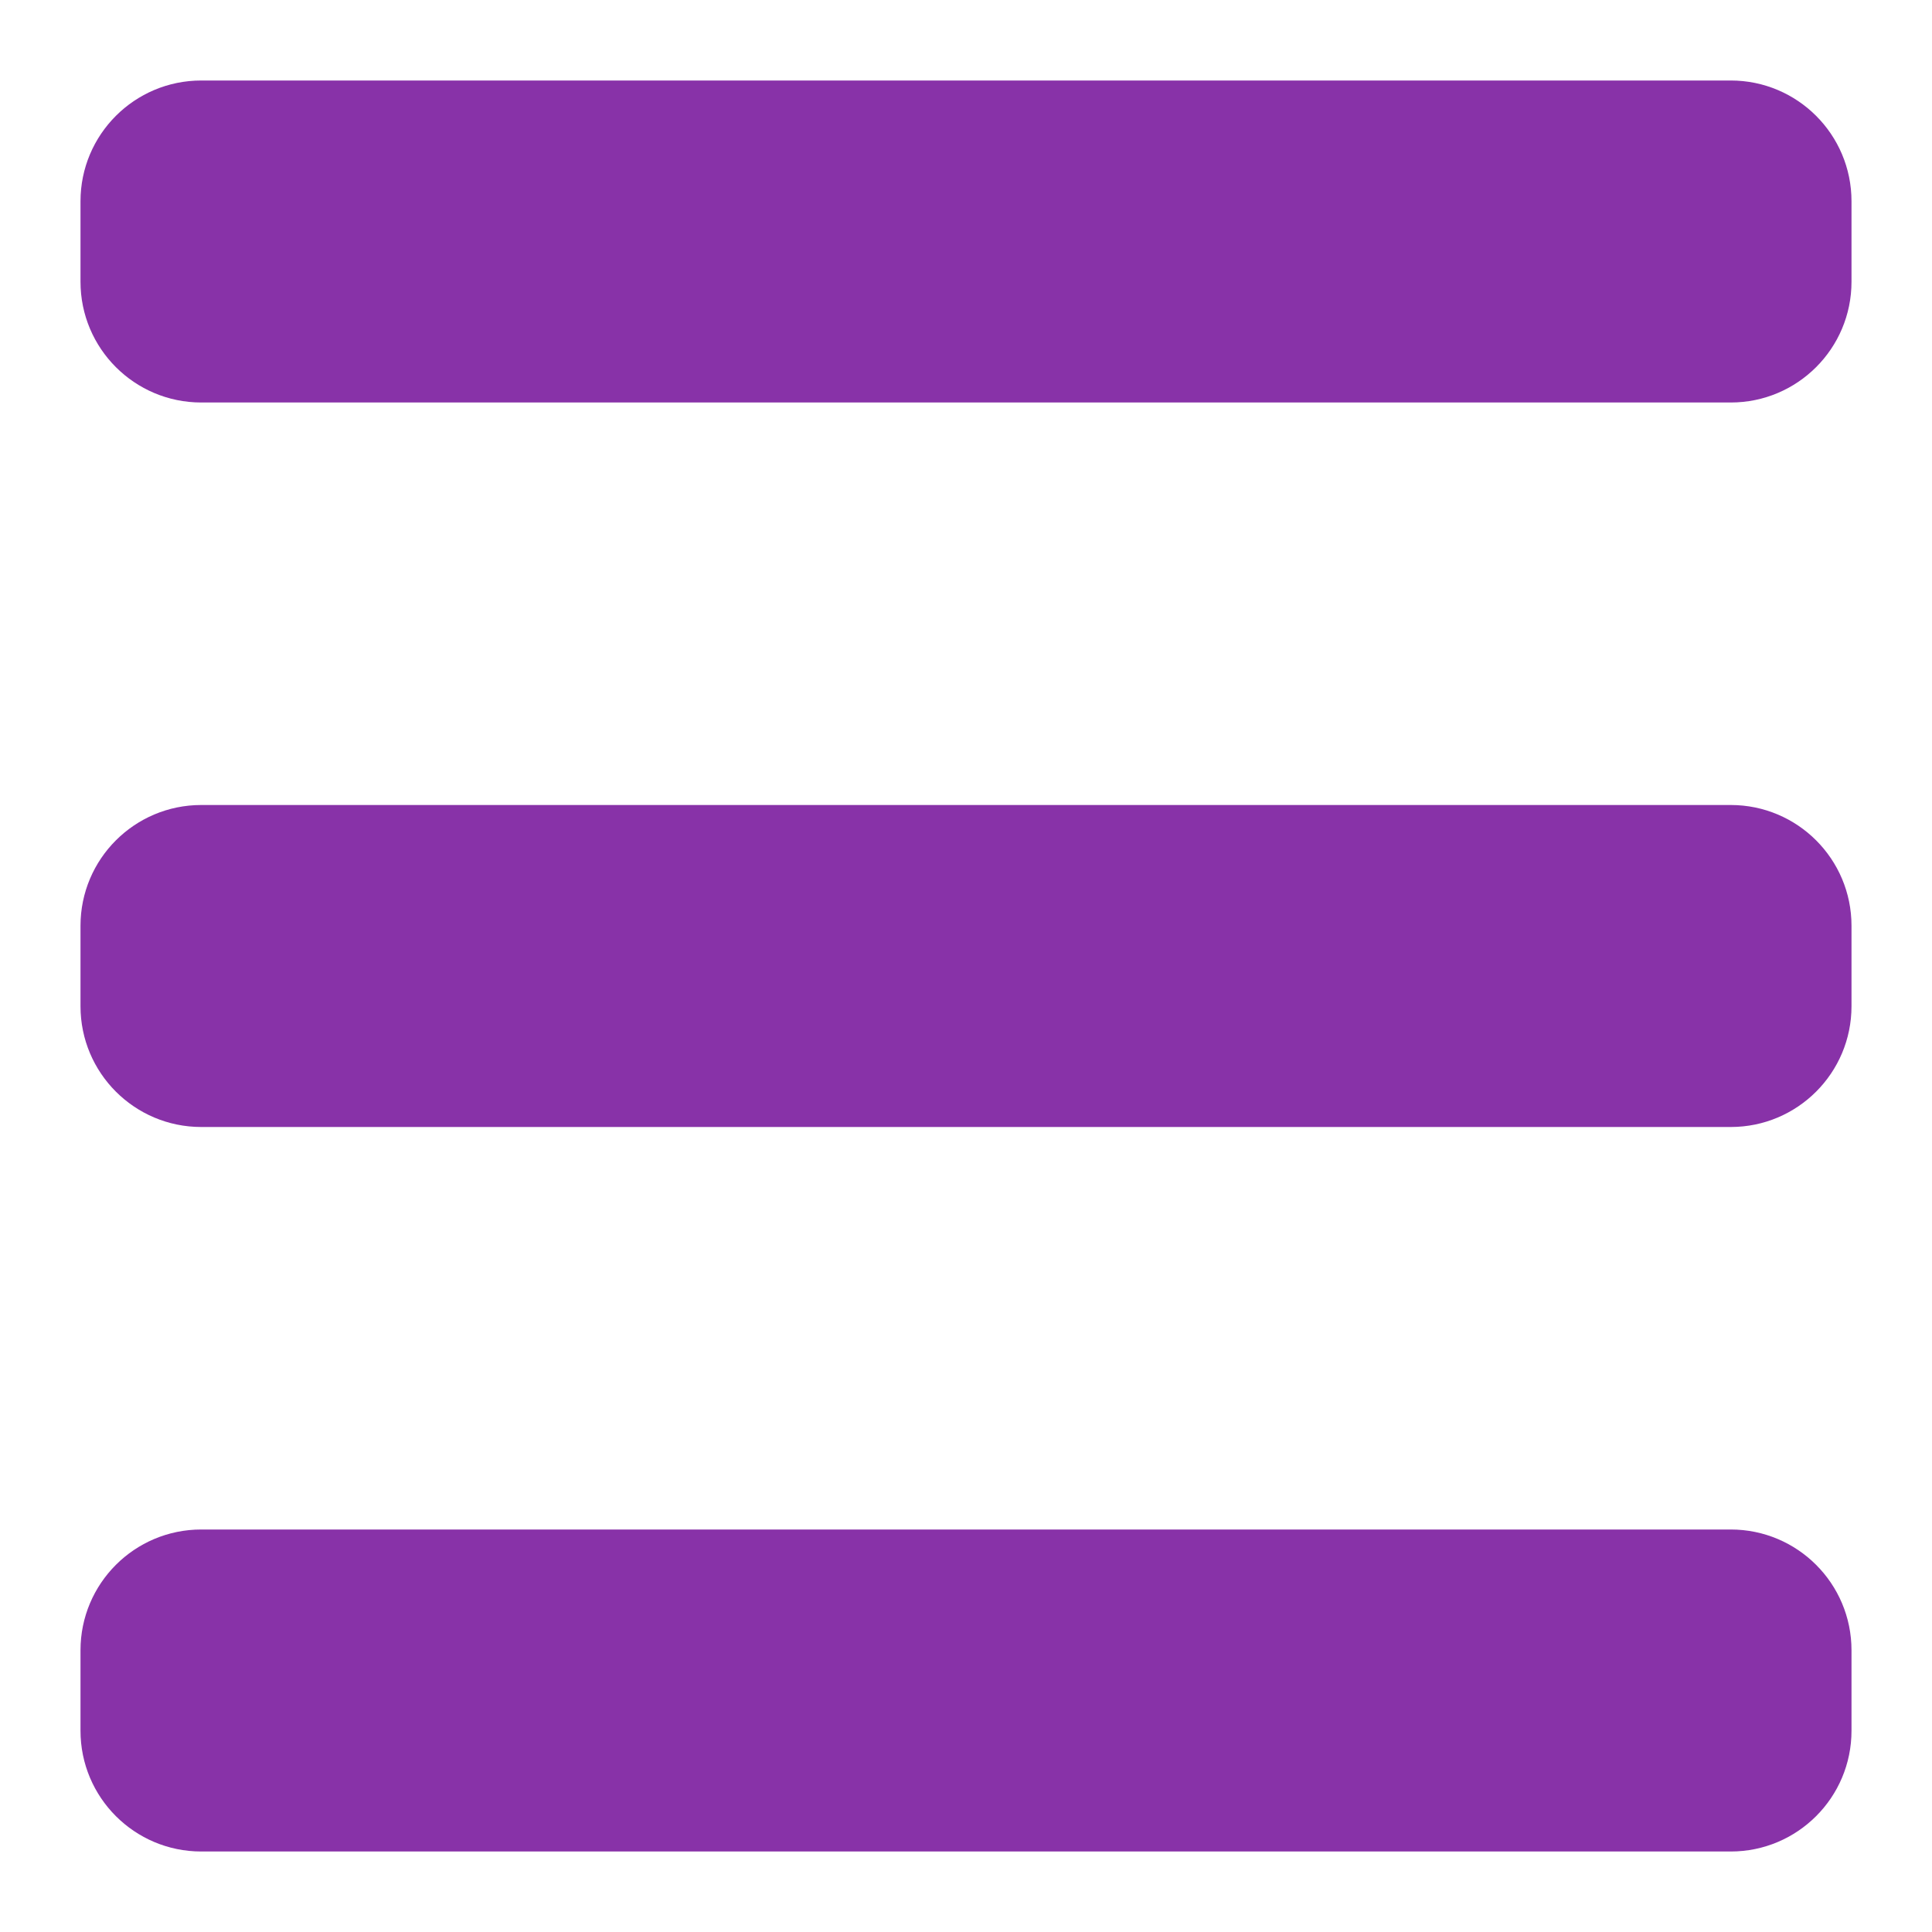
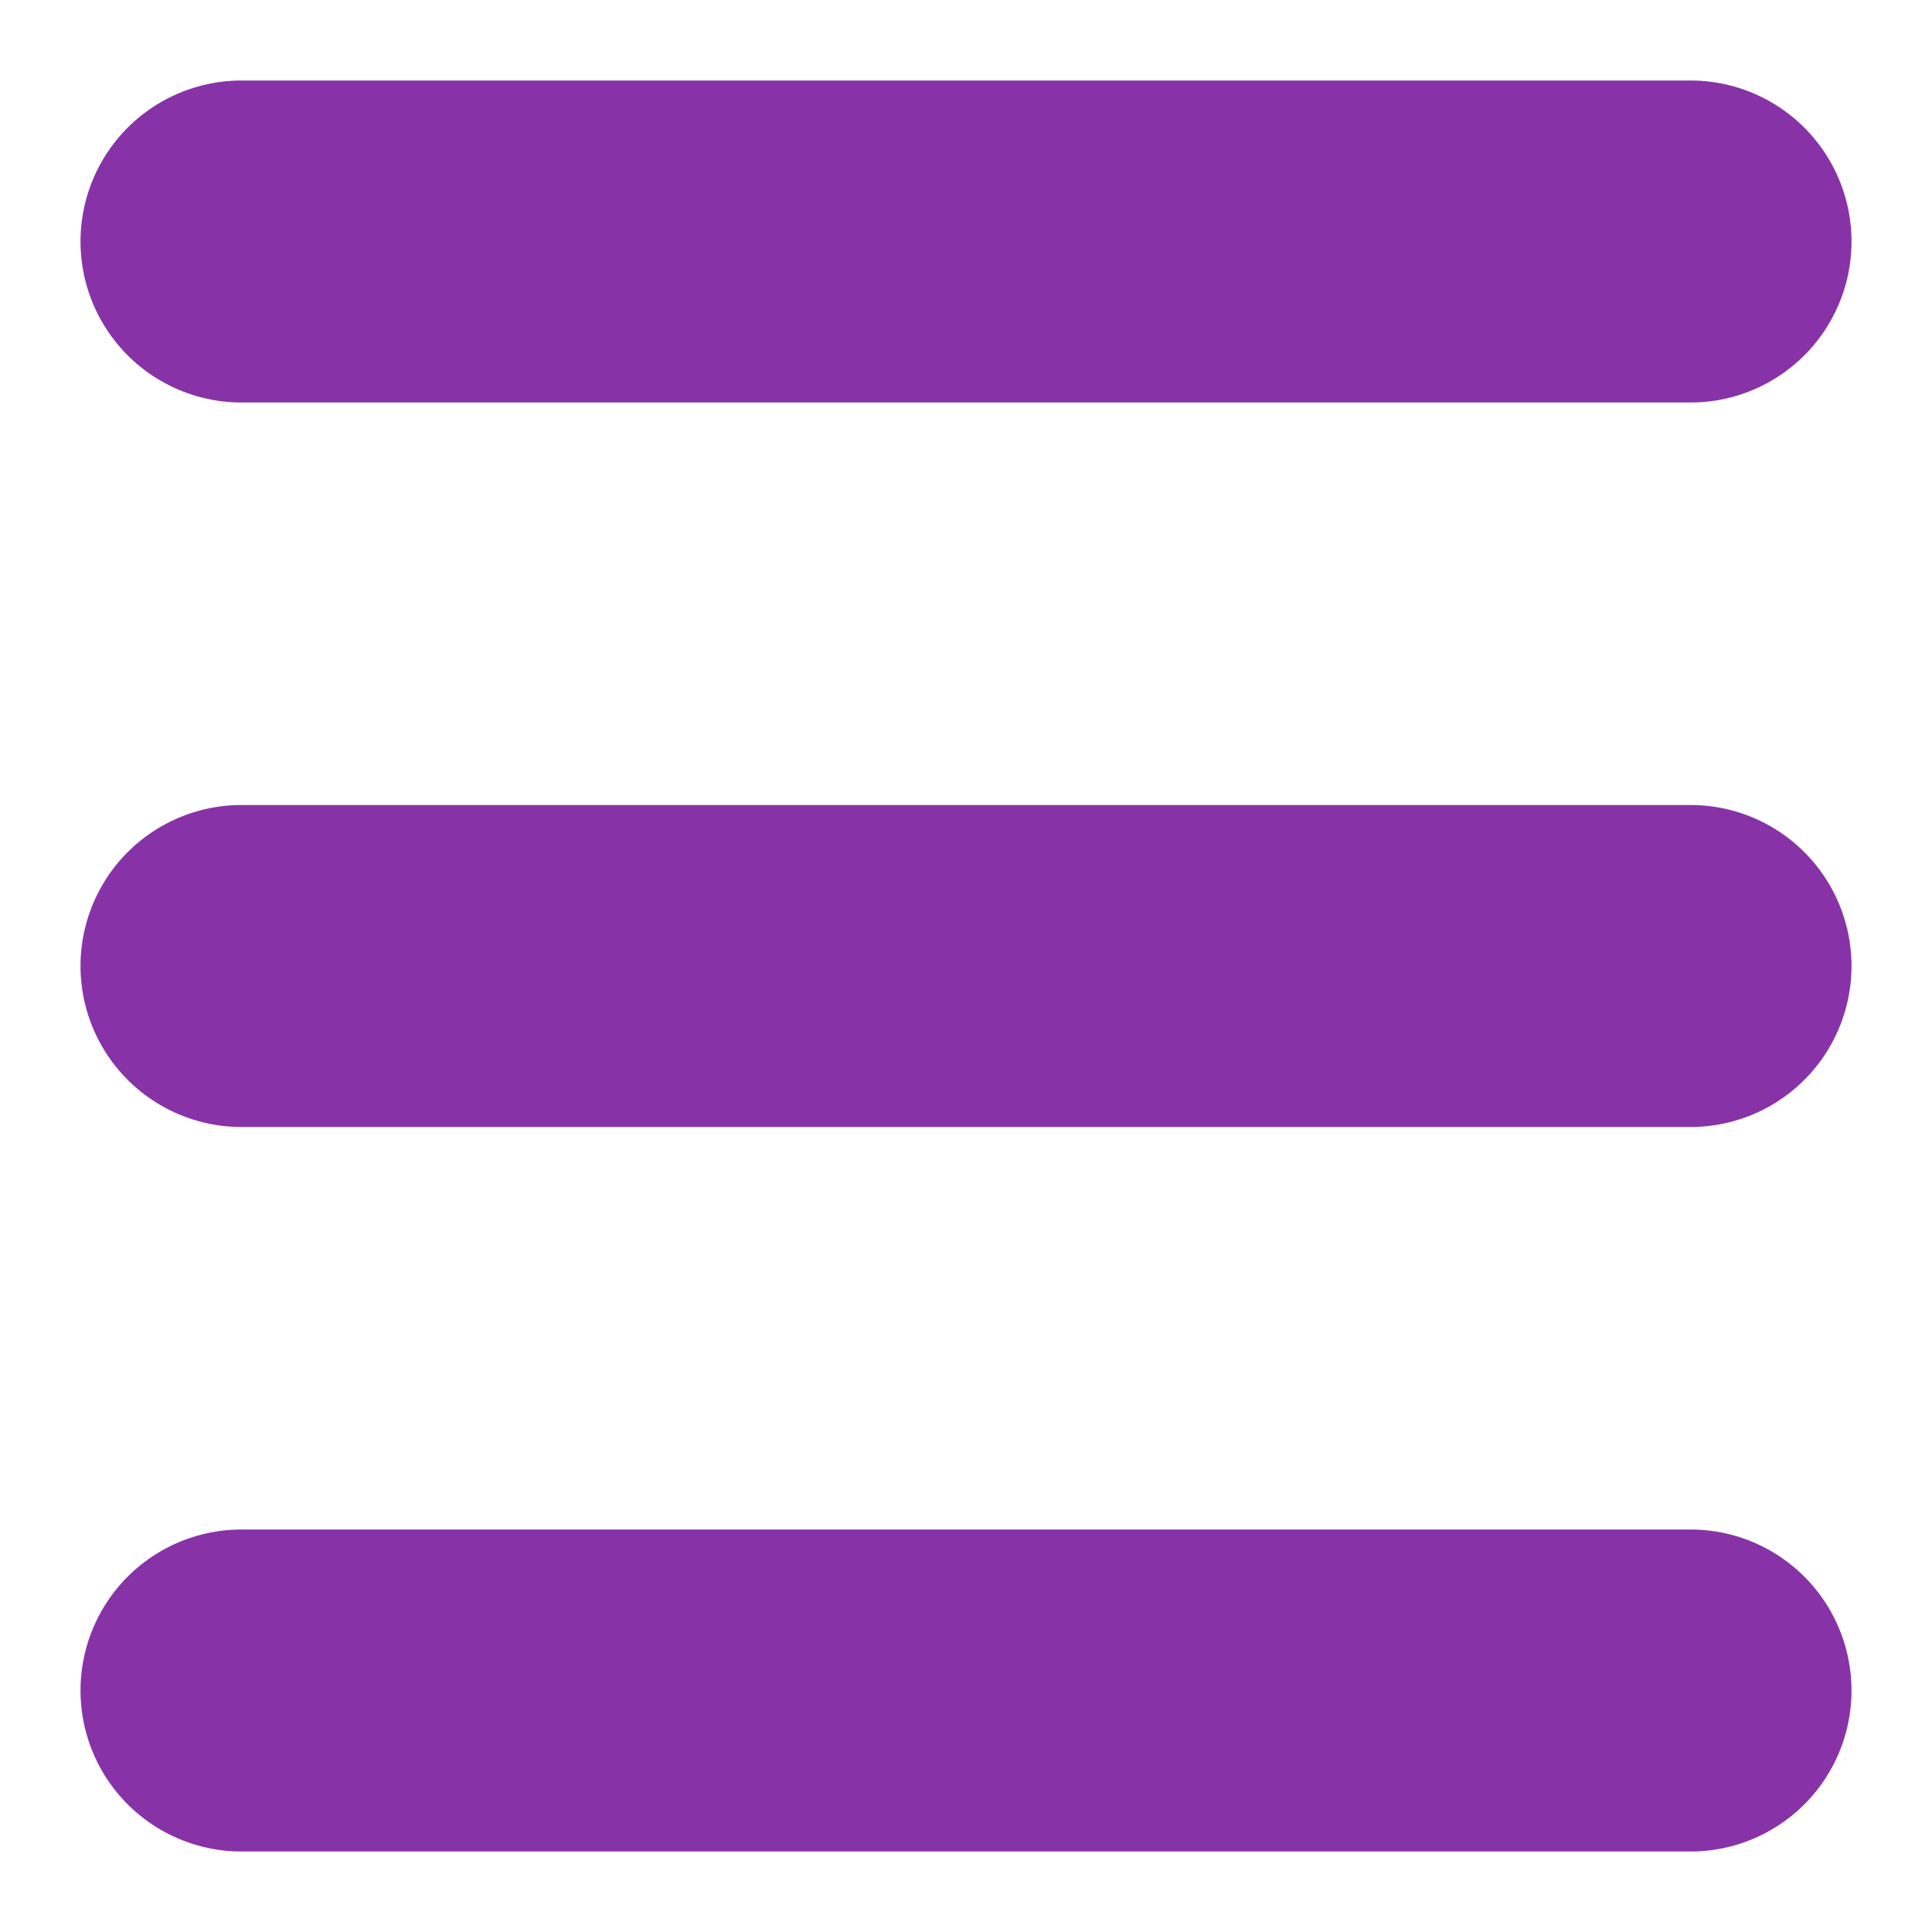
<svg xmlns="http://www.w3.org/2000/svg" width="24" height="24" viewBox="0 0 24 24">
-   <g fill="#8832a8">
-     <rect width="22" height="4" x="1" y="1" rx="1.5" ry="1.5" />
-     <rect width="22" height="4" x="1" y="10" rx="1.5" ry="1.5" />
-     <rect width="22" height="4" x="1" y="19" rx="1.5" ry="1.5" />
-   </g>
+   <path fill="#8832a8" stroke="#8832a8" stroke-linecap="round" stroke-width="4" d="M3,3L21,3 M3,12L21,12 M3,21L21,21" />
</svg>
